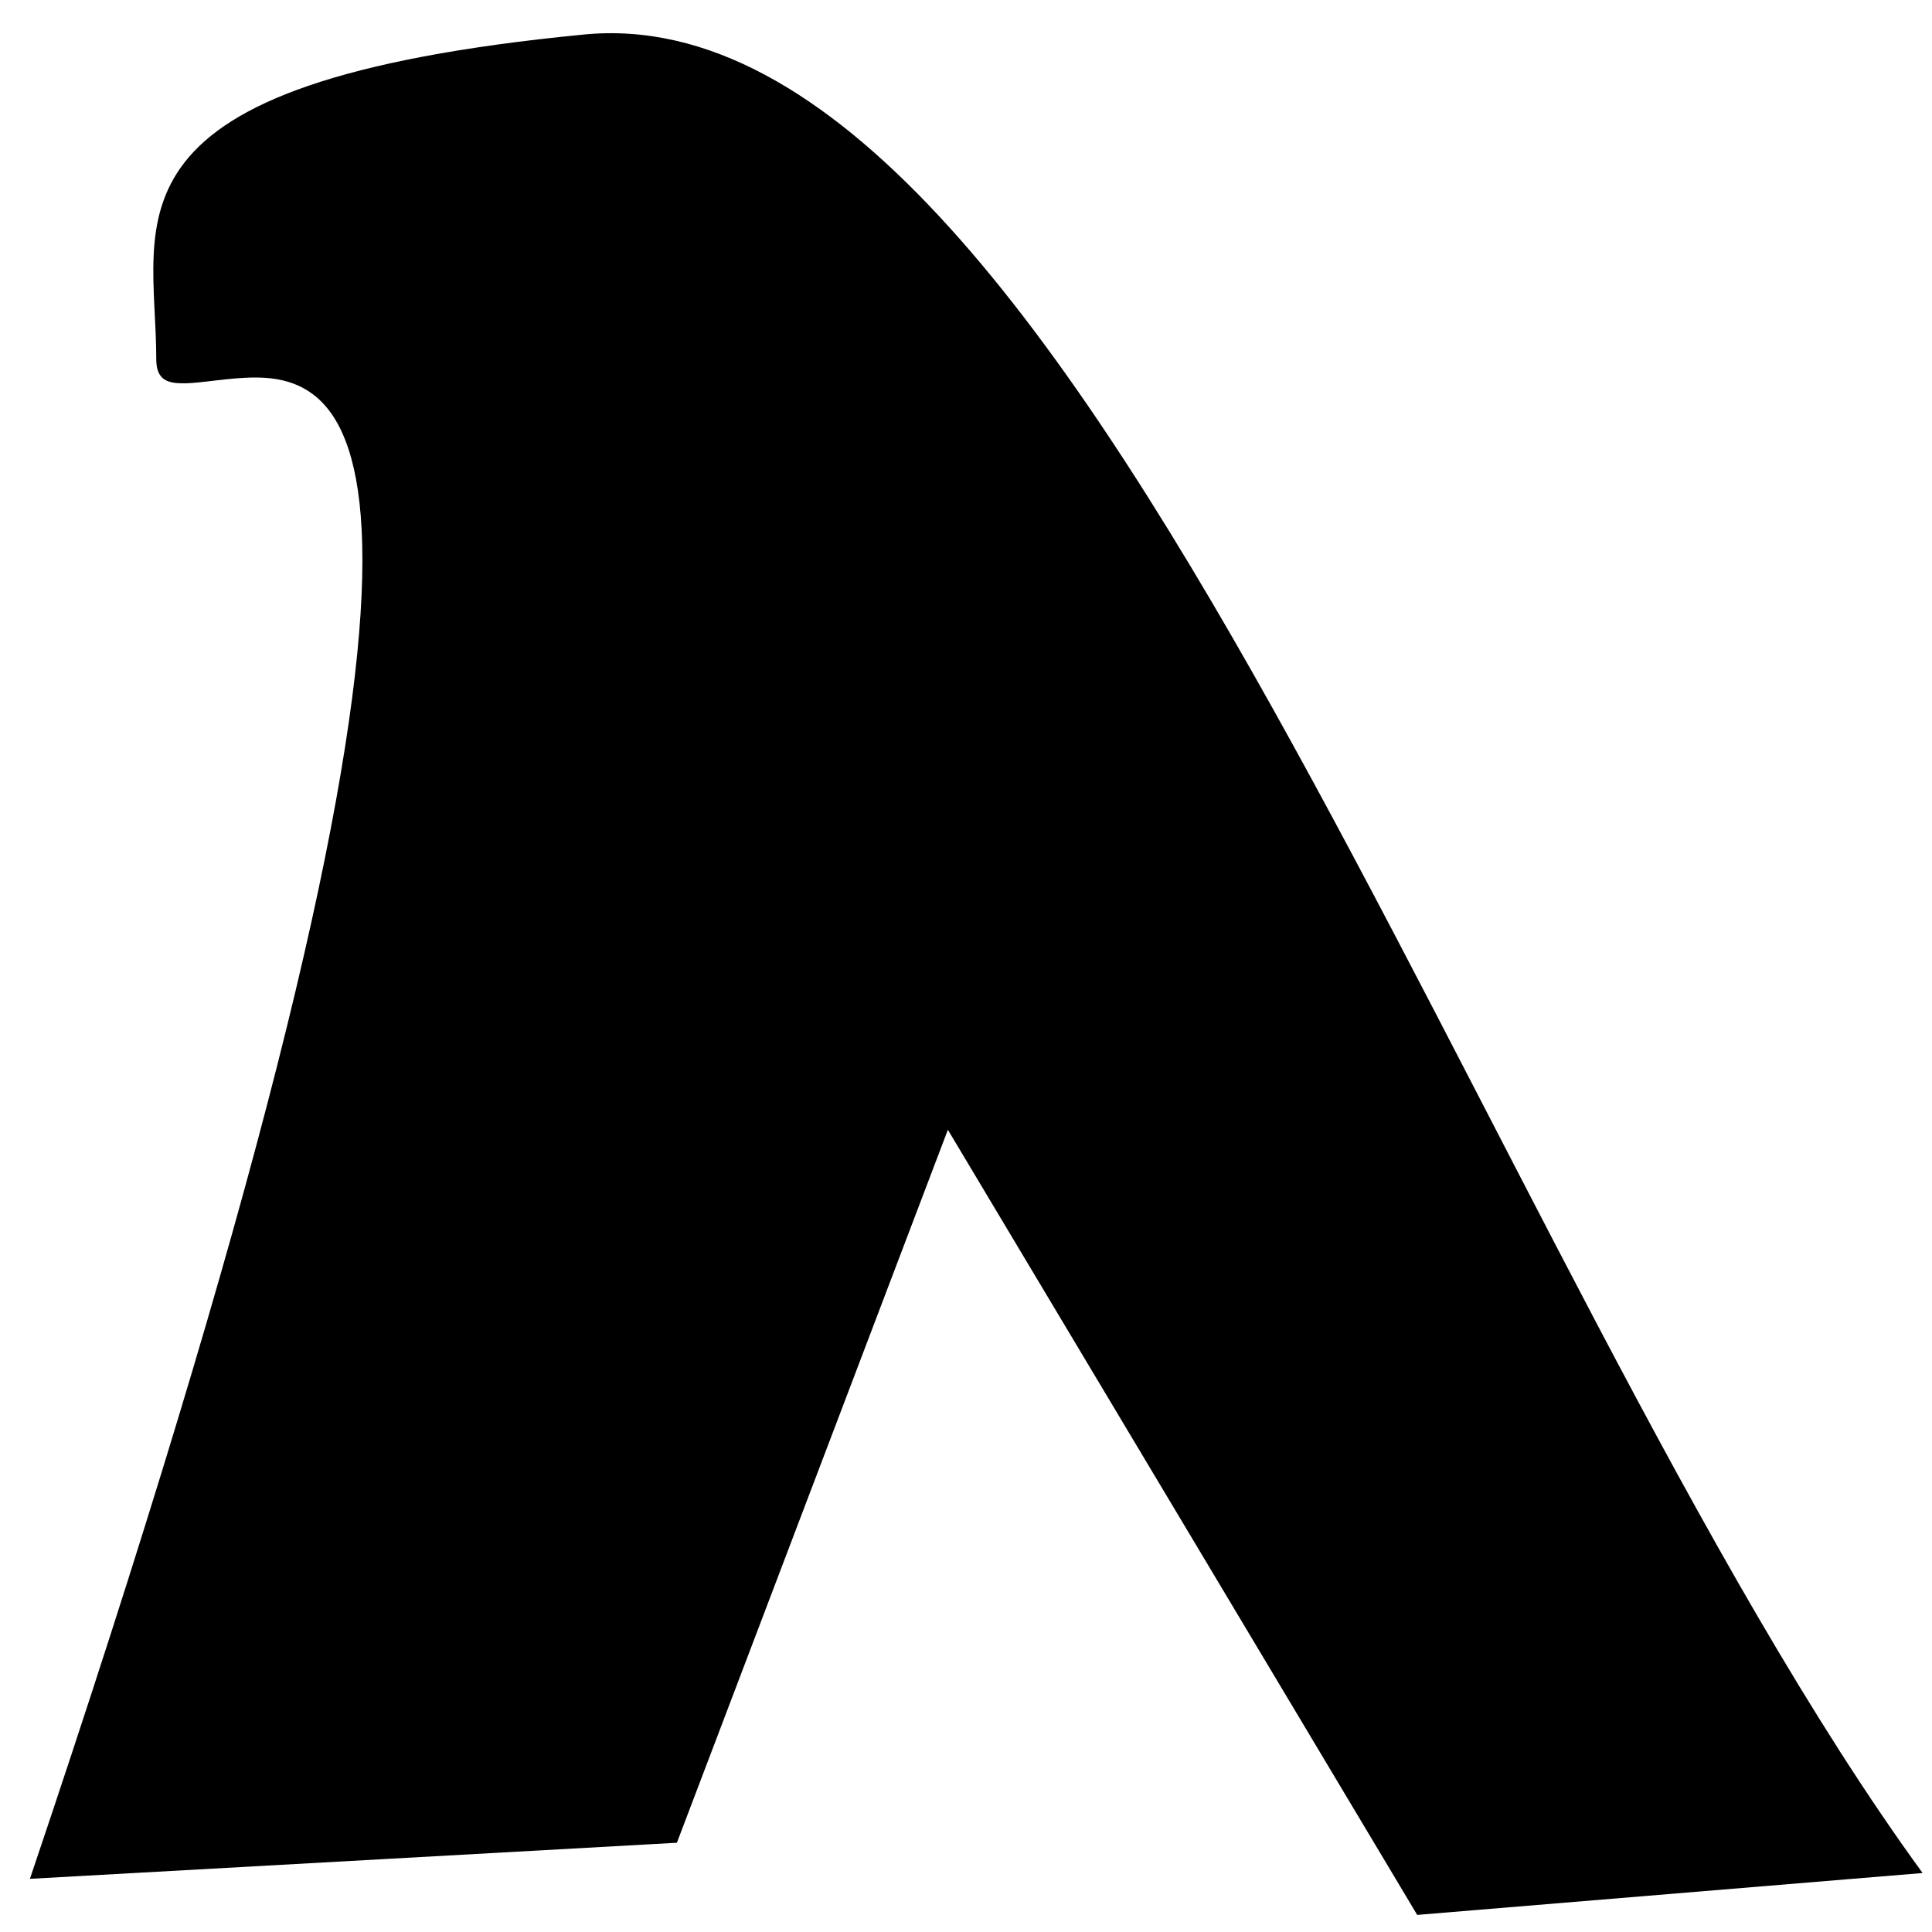
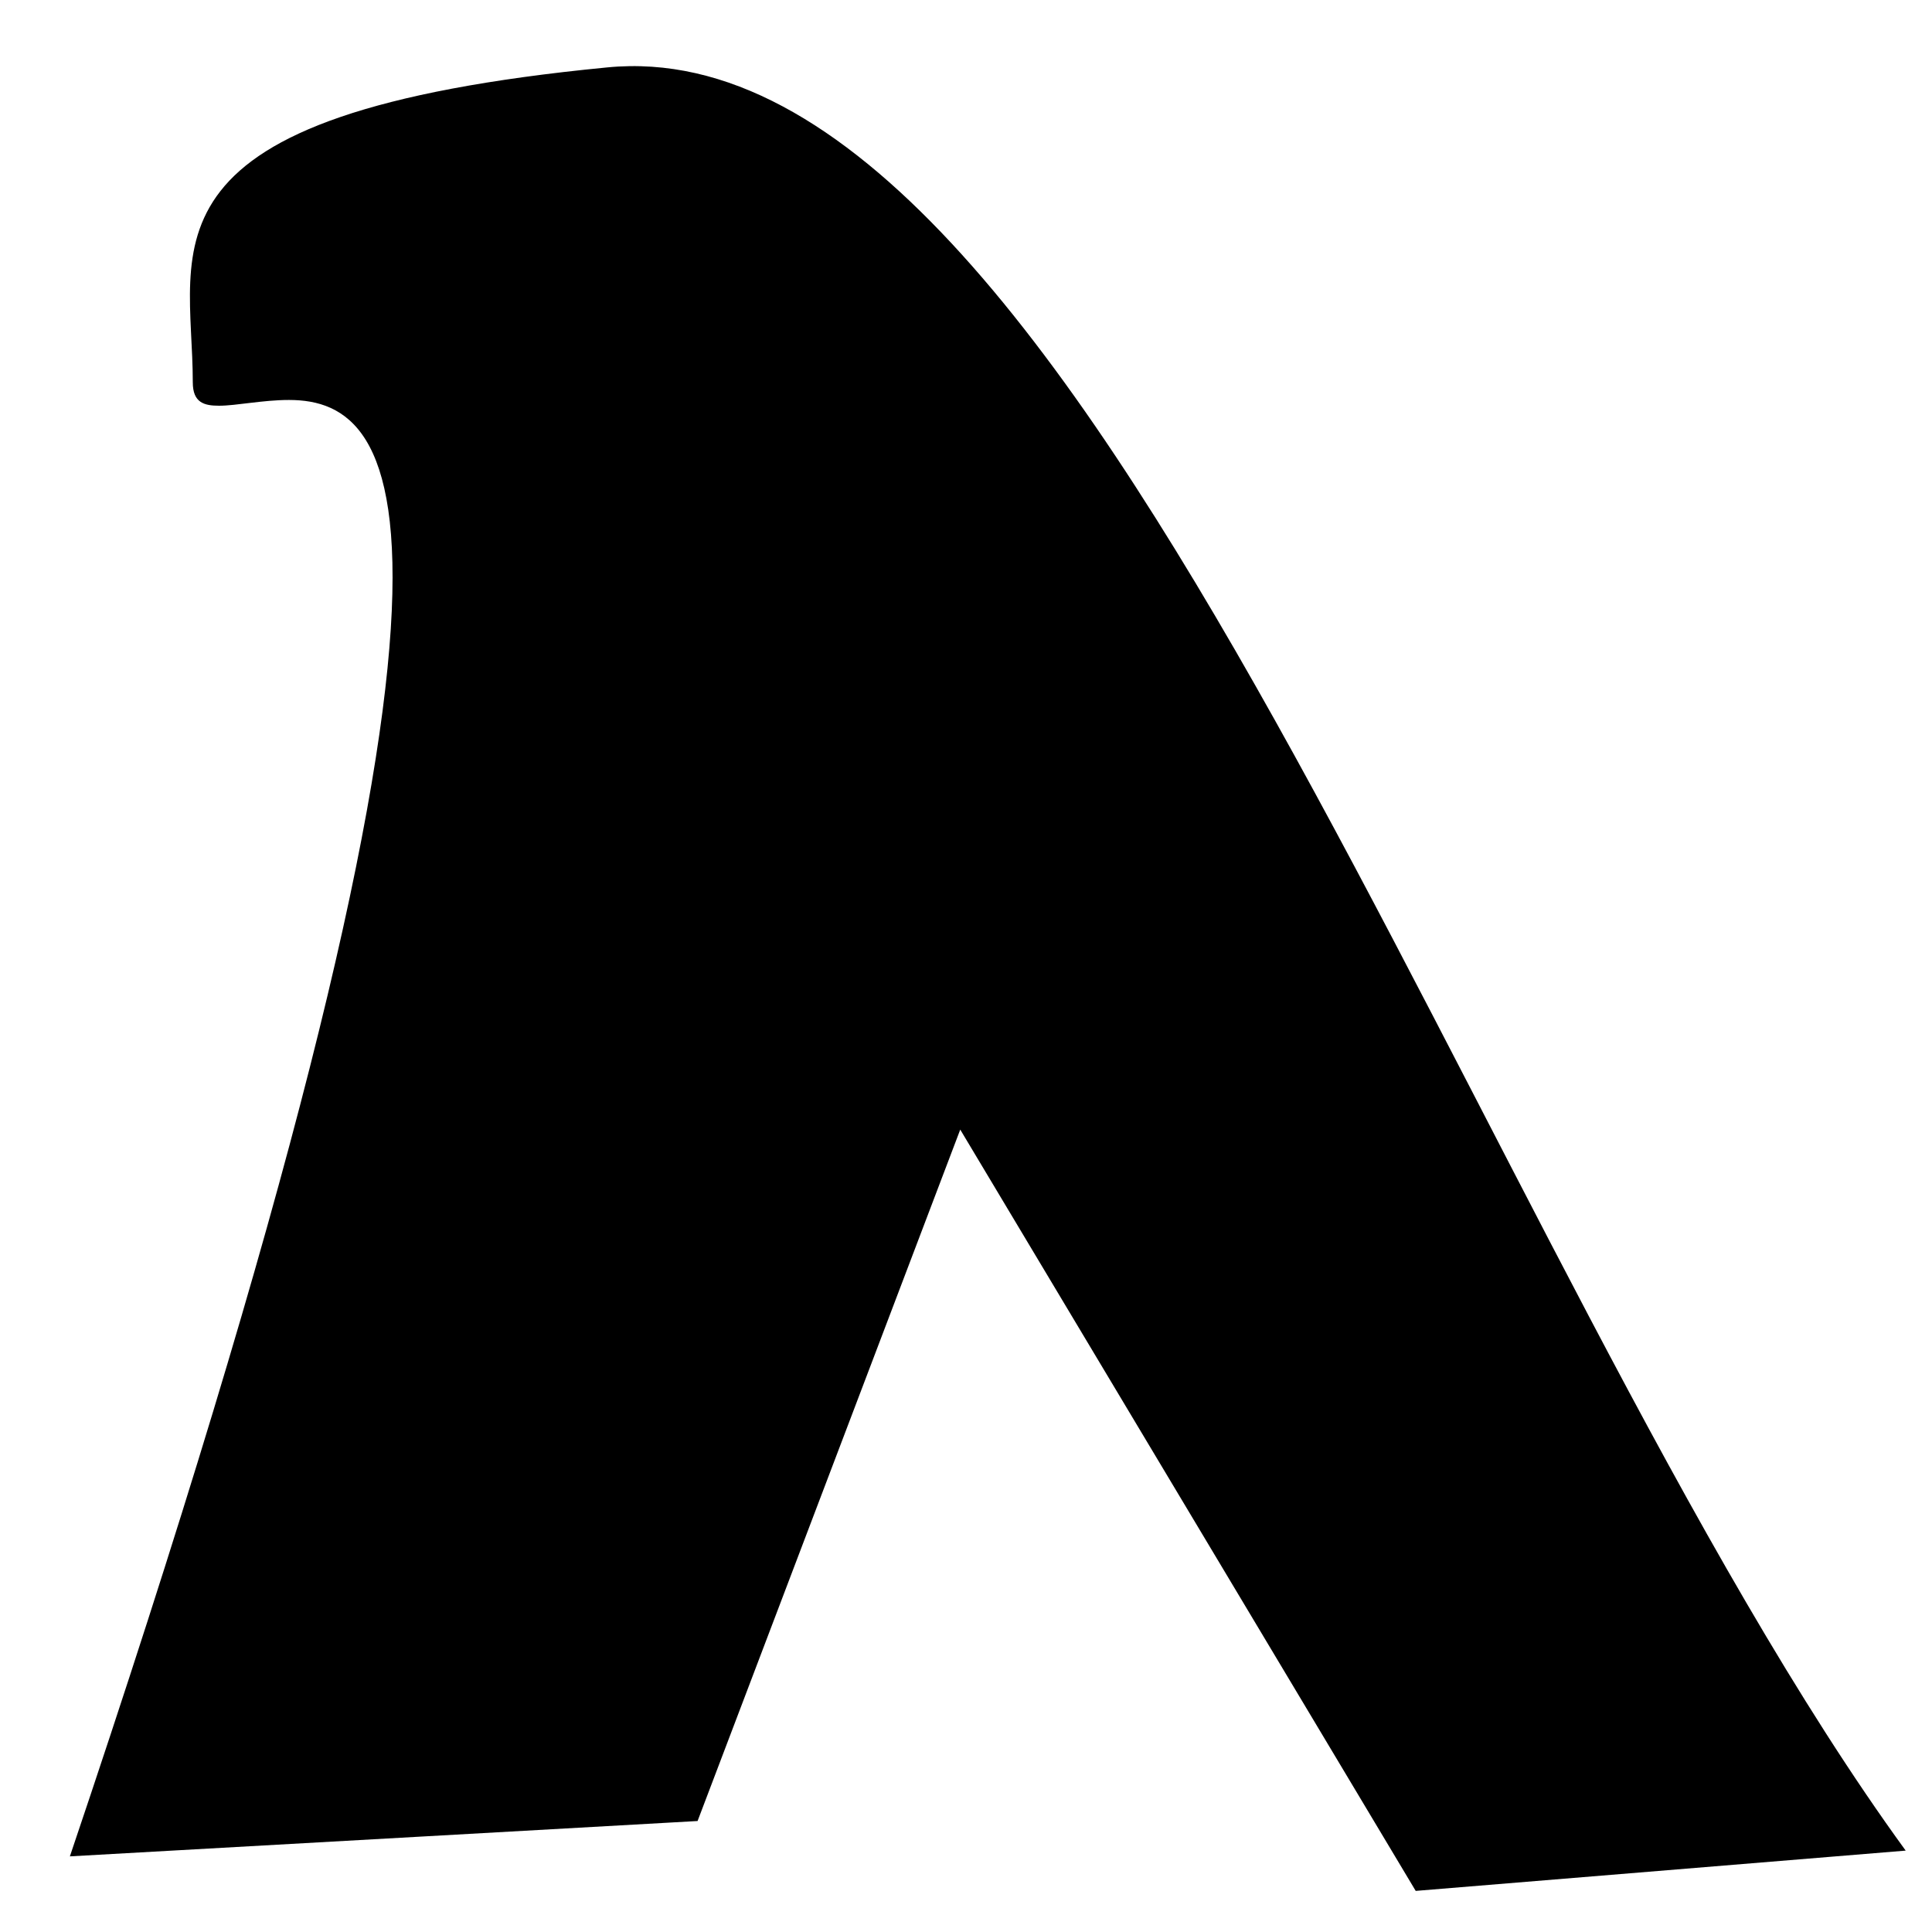
- <svg xmlns="http://www.w3.org/2000/svg" viewBox="0 -112 113 113">
+ <svg xmlns="http://www.w3.org/2000/svg" viewBox="-1 -46 47 47">
  <g transform="scale(1, -1)">
    <style>
- path { fill: black; }
- </style>
-     <path d="M39.59,4.22 L55.44,45.92 L82.89,0 L112.45,2.45 C86.58,38,63,112.81,34.14,109.98 C5.27,107.17,9.14,99.25,9.14,90.98 C9.14,89.75,9.84,89.58,10.73,89.58 C11.78,89.58,13.38,89.92,14.95,89.92 C21.81,89.92,28.86,82.36,1.75,2.11 z" transform="translate(0, 0)" />
+             path {
+                 fill: black;
+             }
+         </style>
+     <path d="M15.97,1.7 L22.36,18.52 L33.44,0 L45.36,0.98 C34.92,15.33,25.41,45.5,13.77,44.36 C2.13,43.23,3.69,40.03,3.69,36.7 C3.69,36.2,3.97,36.13,4.33,36.13 C4.75,36.13,5.39,36.27,6.03,36.27 C8.8,36.27,11.64,33.22,0.7,0.84 z" transform="translate(0, 0)" />
  </g>
</svg>
